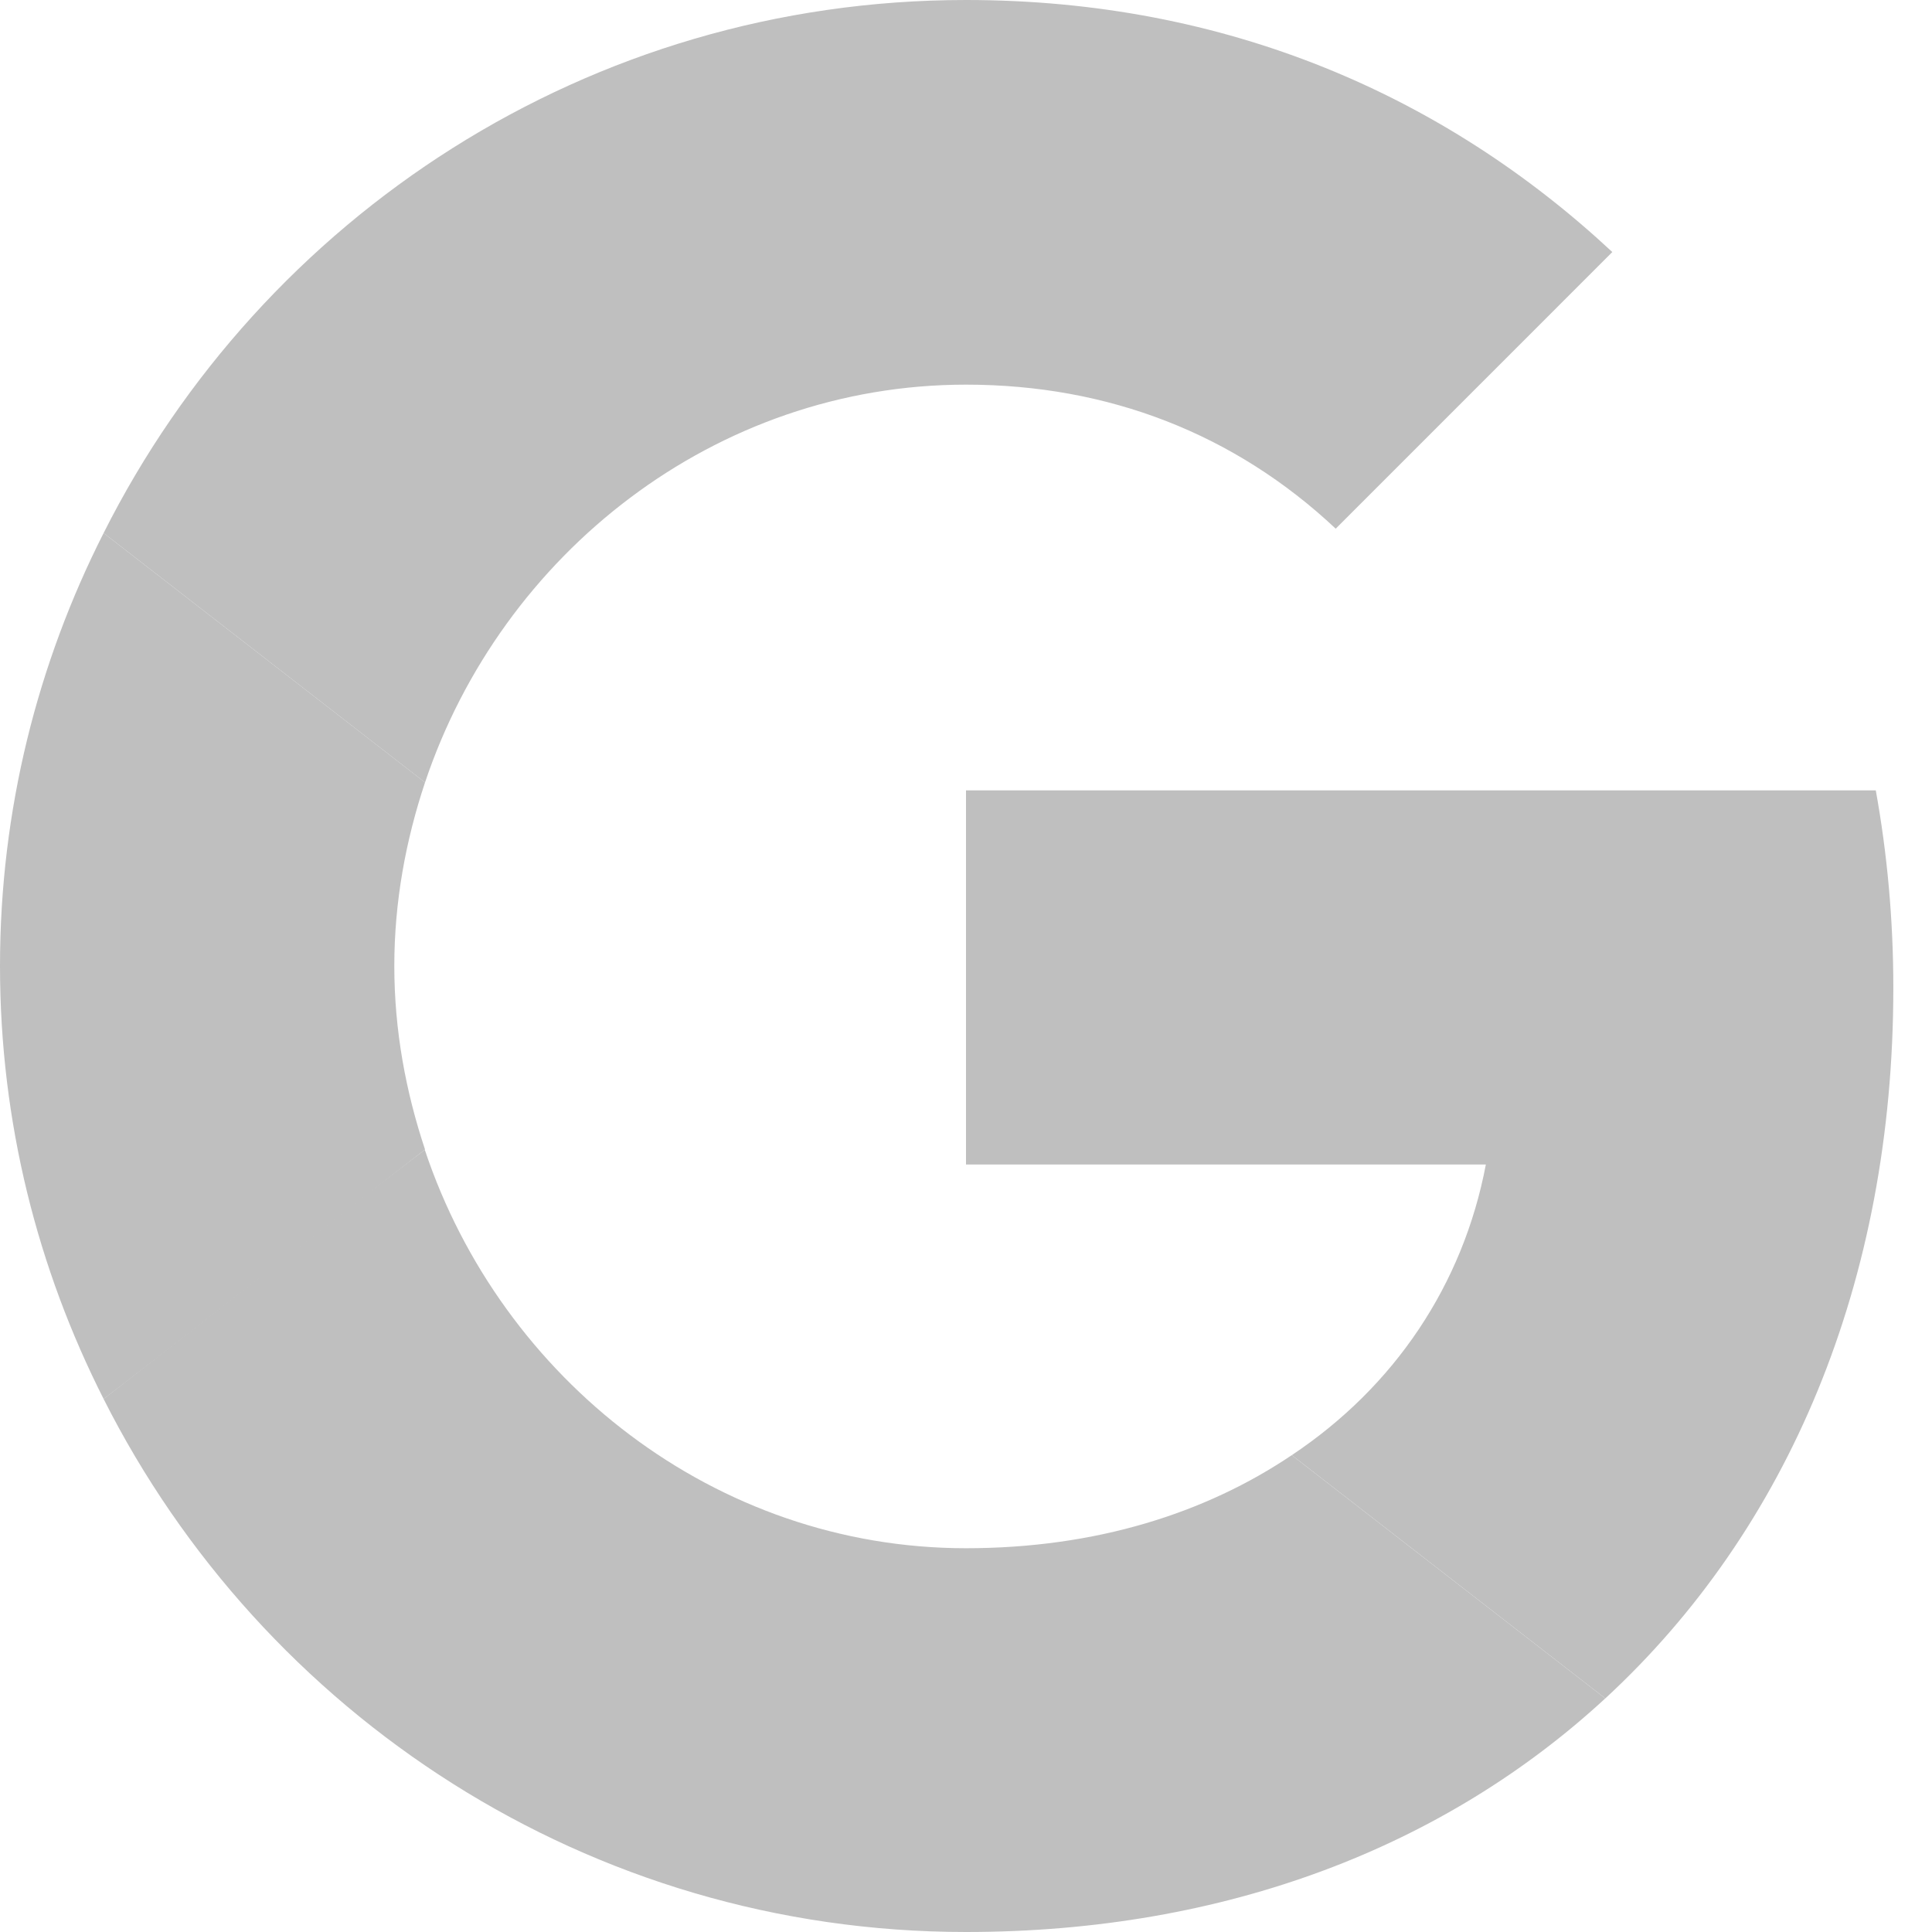
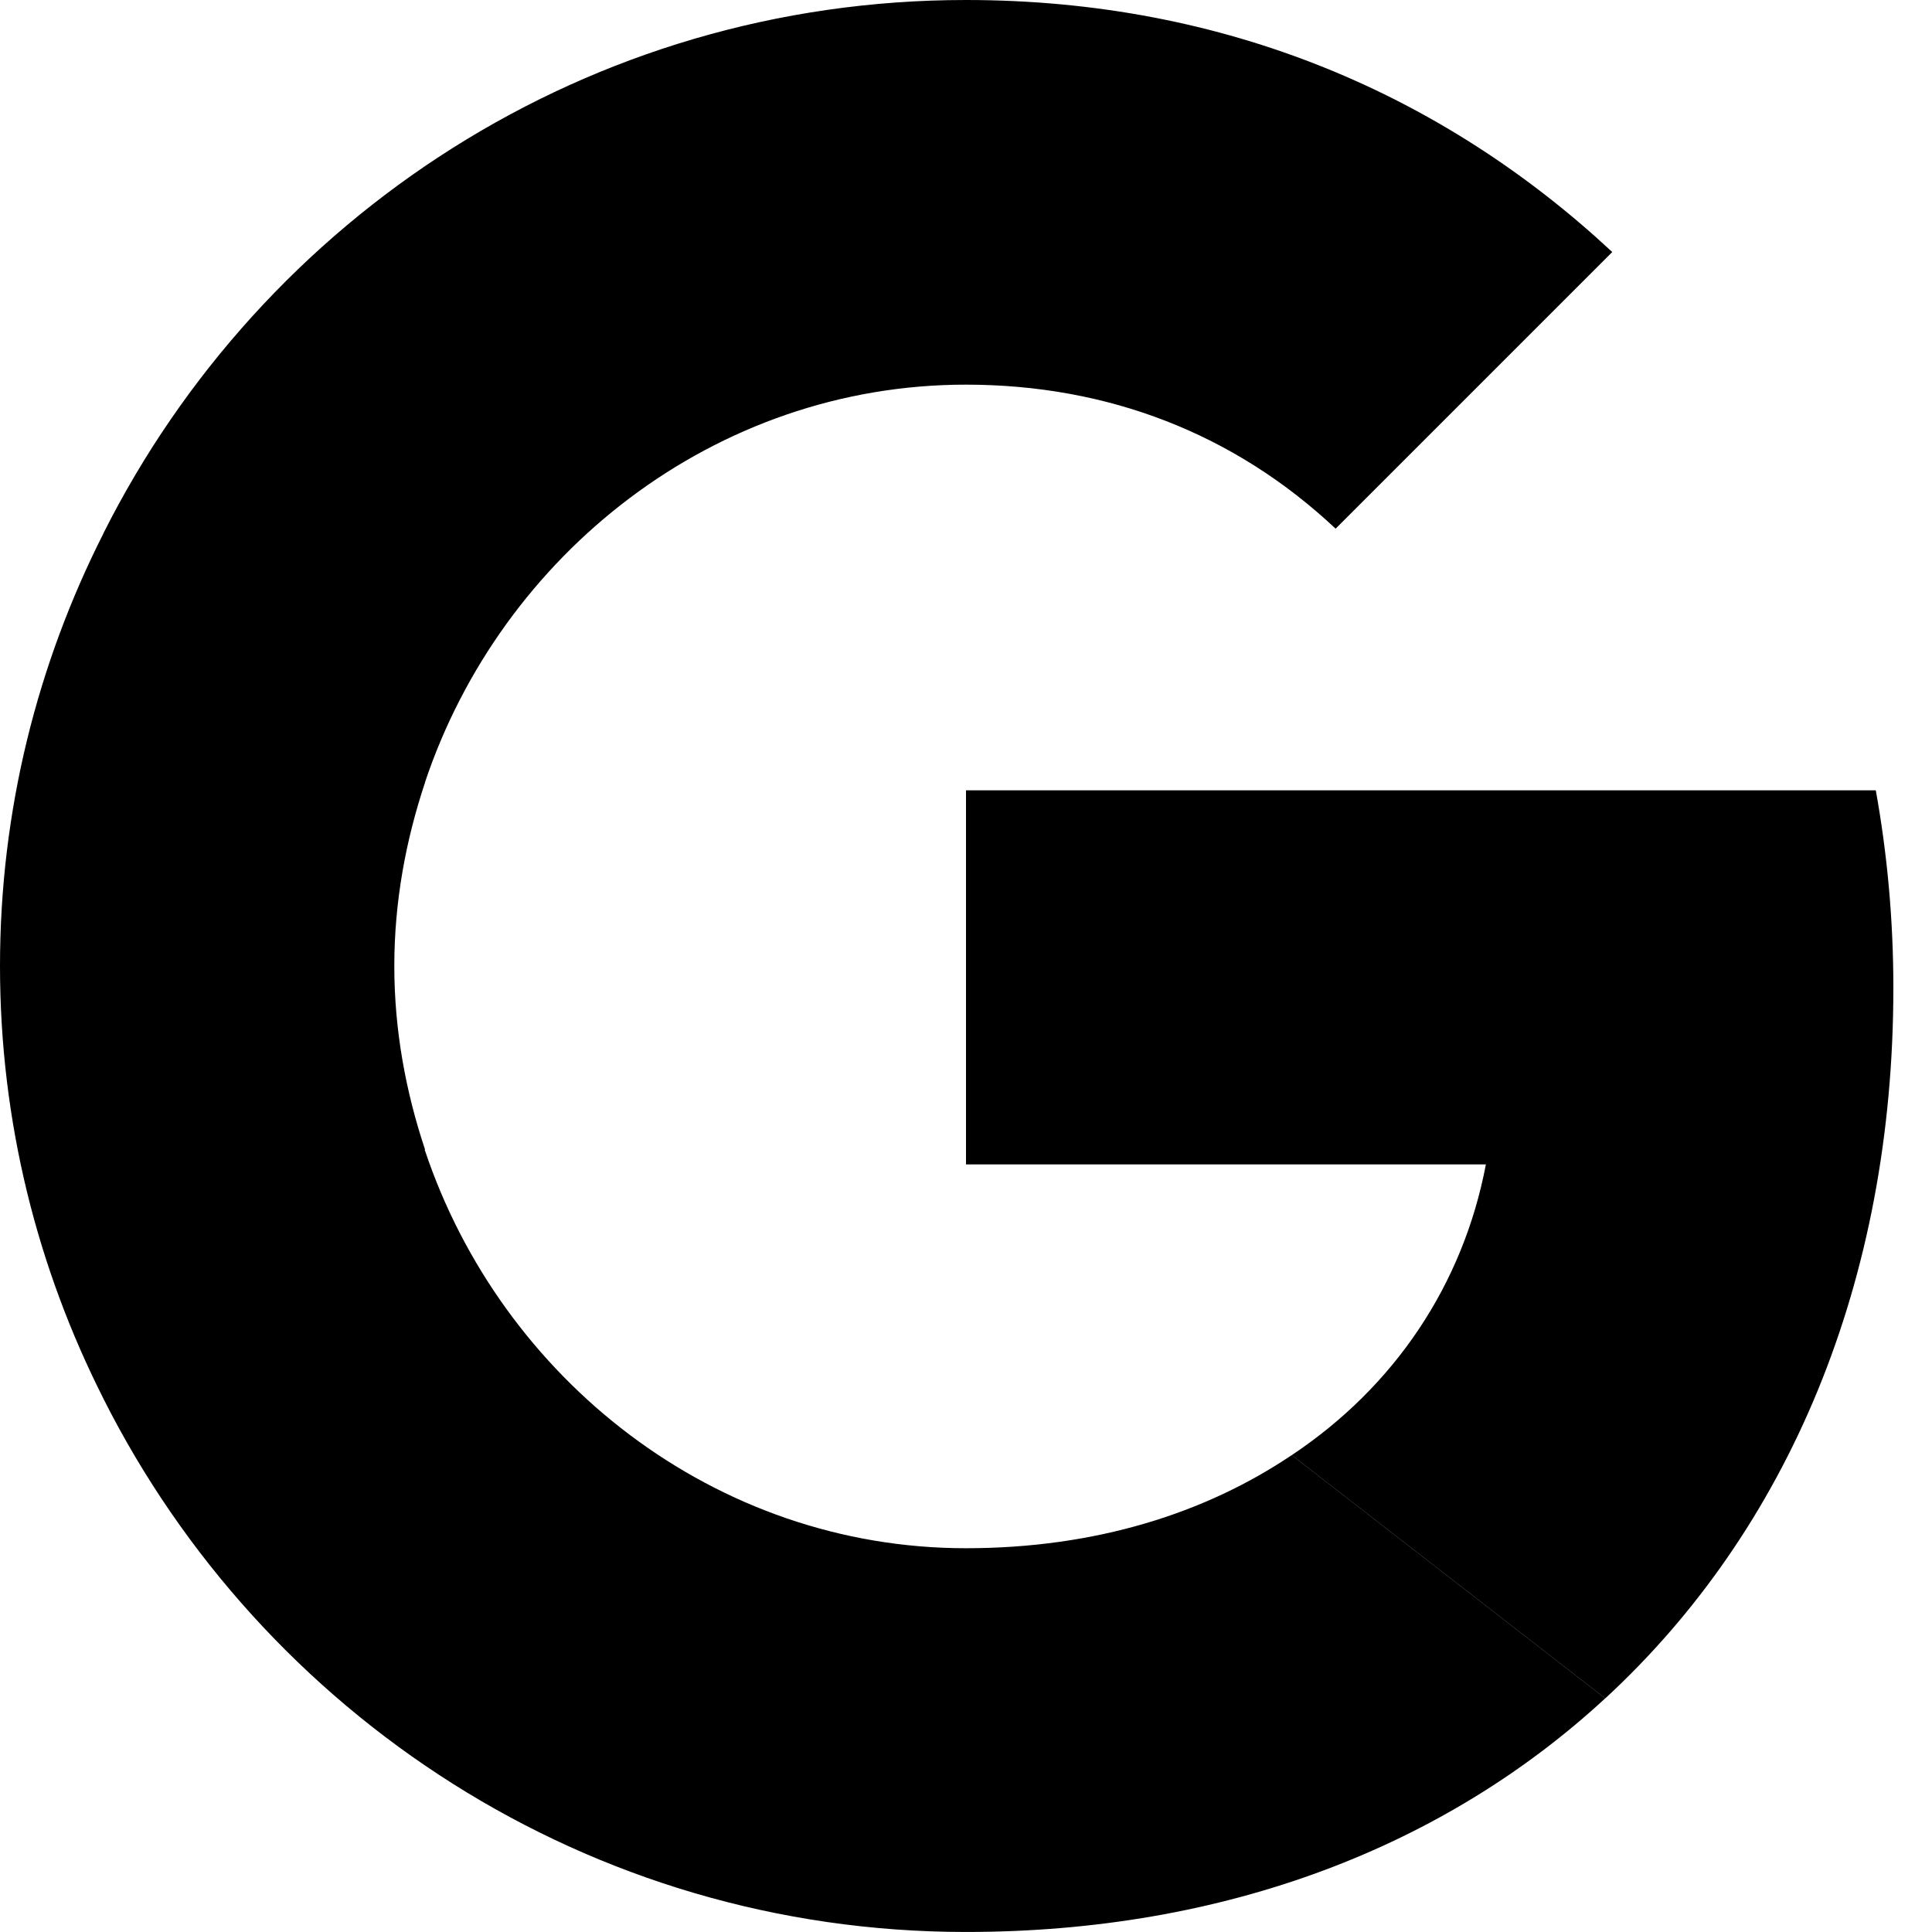
<svg xmlns="http://www.w3.org/2000/svg" width="64" height="64" viewBox="0 0 64 64" fill="none">
-   <path d="M32 26.182V38.575H49.221C48.465 42.56 46.196 45.935 42.792 48.204L53.178 56.262C59.228 50.677 62.719 42.473 62.719 32.727C62.719 30.459 62.516 28.276 62.138 26.182L32 26.182Z" fill="#BFBFBF" />
-   <path d="M14.066 38.091L11.723 39.884L3.432 46.342C8.698 56.785 19.49 64 31.999 64C40.639 64 47.882 61.149 53.177 56.262L42.791 48.204C39.941 50.124 36.304 51.287 31.999 51.287C23.679 51.287 16.61 45.673 14.079 38.109L14.066 38.091Z" fill="#BFBFBF" />
-   <path d="M3.432 17.658C1.251 21.963 0 26.822 0 32C0 37.178 1.251 42.036 3.432 46.341C3.432 46.37 14.08 38.08 14.08 38.08C13.44 36.16 13.062 34.123 13.062 32C13.062 29.875 13.44 27.839 14.08 25.919L3.432 17.658Z" fill="#BFBFBF" />
-   <path d="M32 12.742C36.712 12.742 40.901 14.371 44.247 17.513L53.41 8.349C47.854 3.171 40.64 0 32 0C19.491 0 8.698 7.185 3.432 17.658L14.08 25.92C16.61 18.356 23.68 12.742 32 12.742Z" fill="#BFBFBF" />
+   <path fill-rule="evenodd" clip-rule="evenodd" d="M44.244 17.513C40.899 14.371 36.71 12.742 31.997 12.742C23.677 12.742 16.608 18.356 14.077 25.919L14.08 25.921C13.44 27.841 13.062 29.877 13.062 32.001C13.062 34.125 13.44 36.161 14.08 38.081L14.065 38.093L14.076 38.108C16.608 45.672 23.676 51.287 31.996 51.287C36.302 51.287 39.938 50.123 42.789 48.203L53.174 56.261C47.88 61.148 40.636 63.999 31.996 63.999C19.487 63.999 8.695 56.785 3.43 46.341L3.431 46.34C1.25 42.036 1.7643e-05 37.178 1.7643e-05 32.002C1.7643e-05 26.824 1.251 21.965 3.432 17.66L3.43 17.658C8.695 7.185 19.488 0 31.997 0C40.637 0 47.851 3.171 53.408 8.349L44.244 17.513ZM32 38.573V26.18L62.138 26.18C62.516 28.275 62.72 30.457 62.72 32.726C62.72 42.471 59.229 50.675 53.178 56.26L42.793 48.202C46.196 45.933 48.465 42.558 49.222 38.573H32Z" fill="currentColor" />
</svg>
